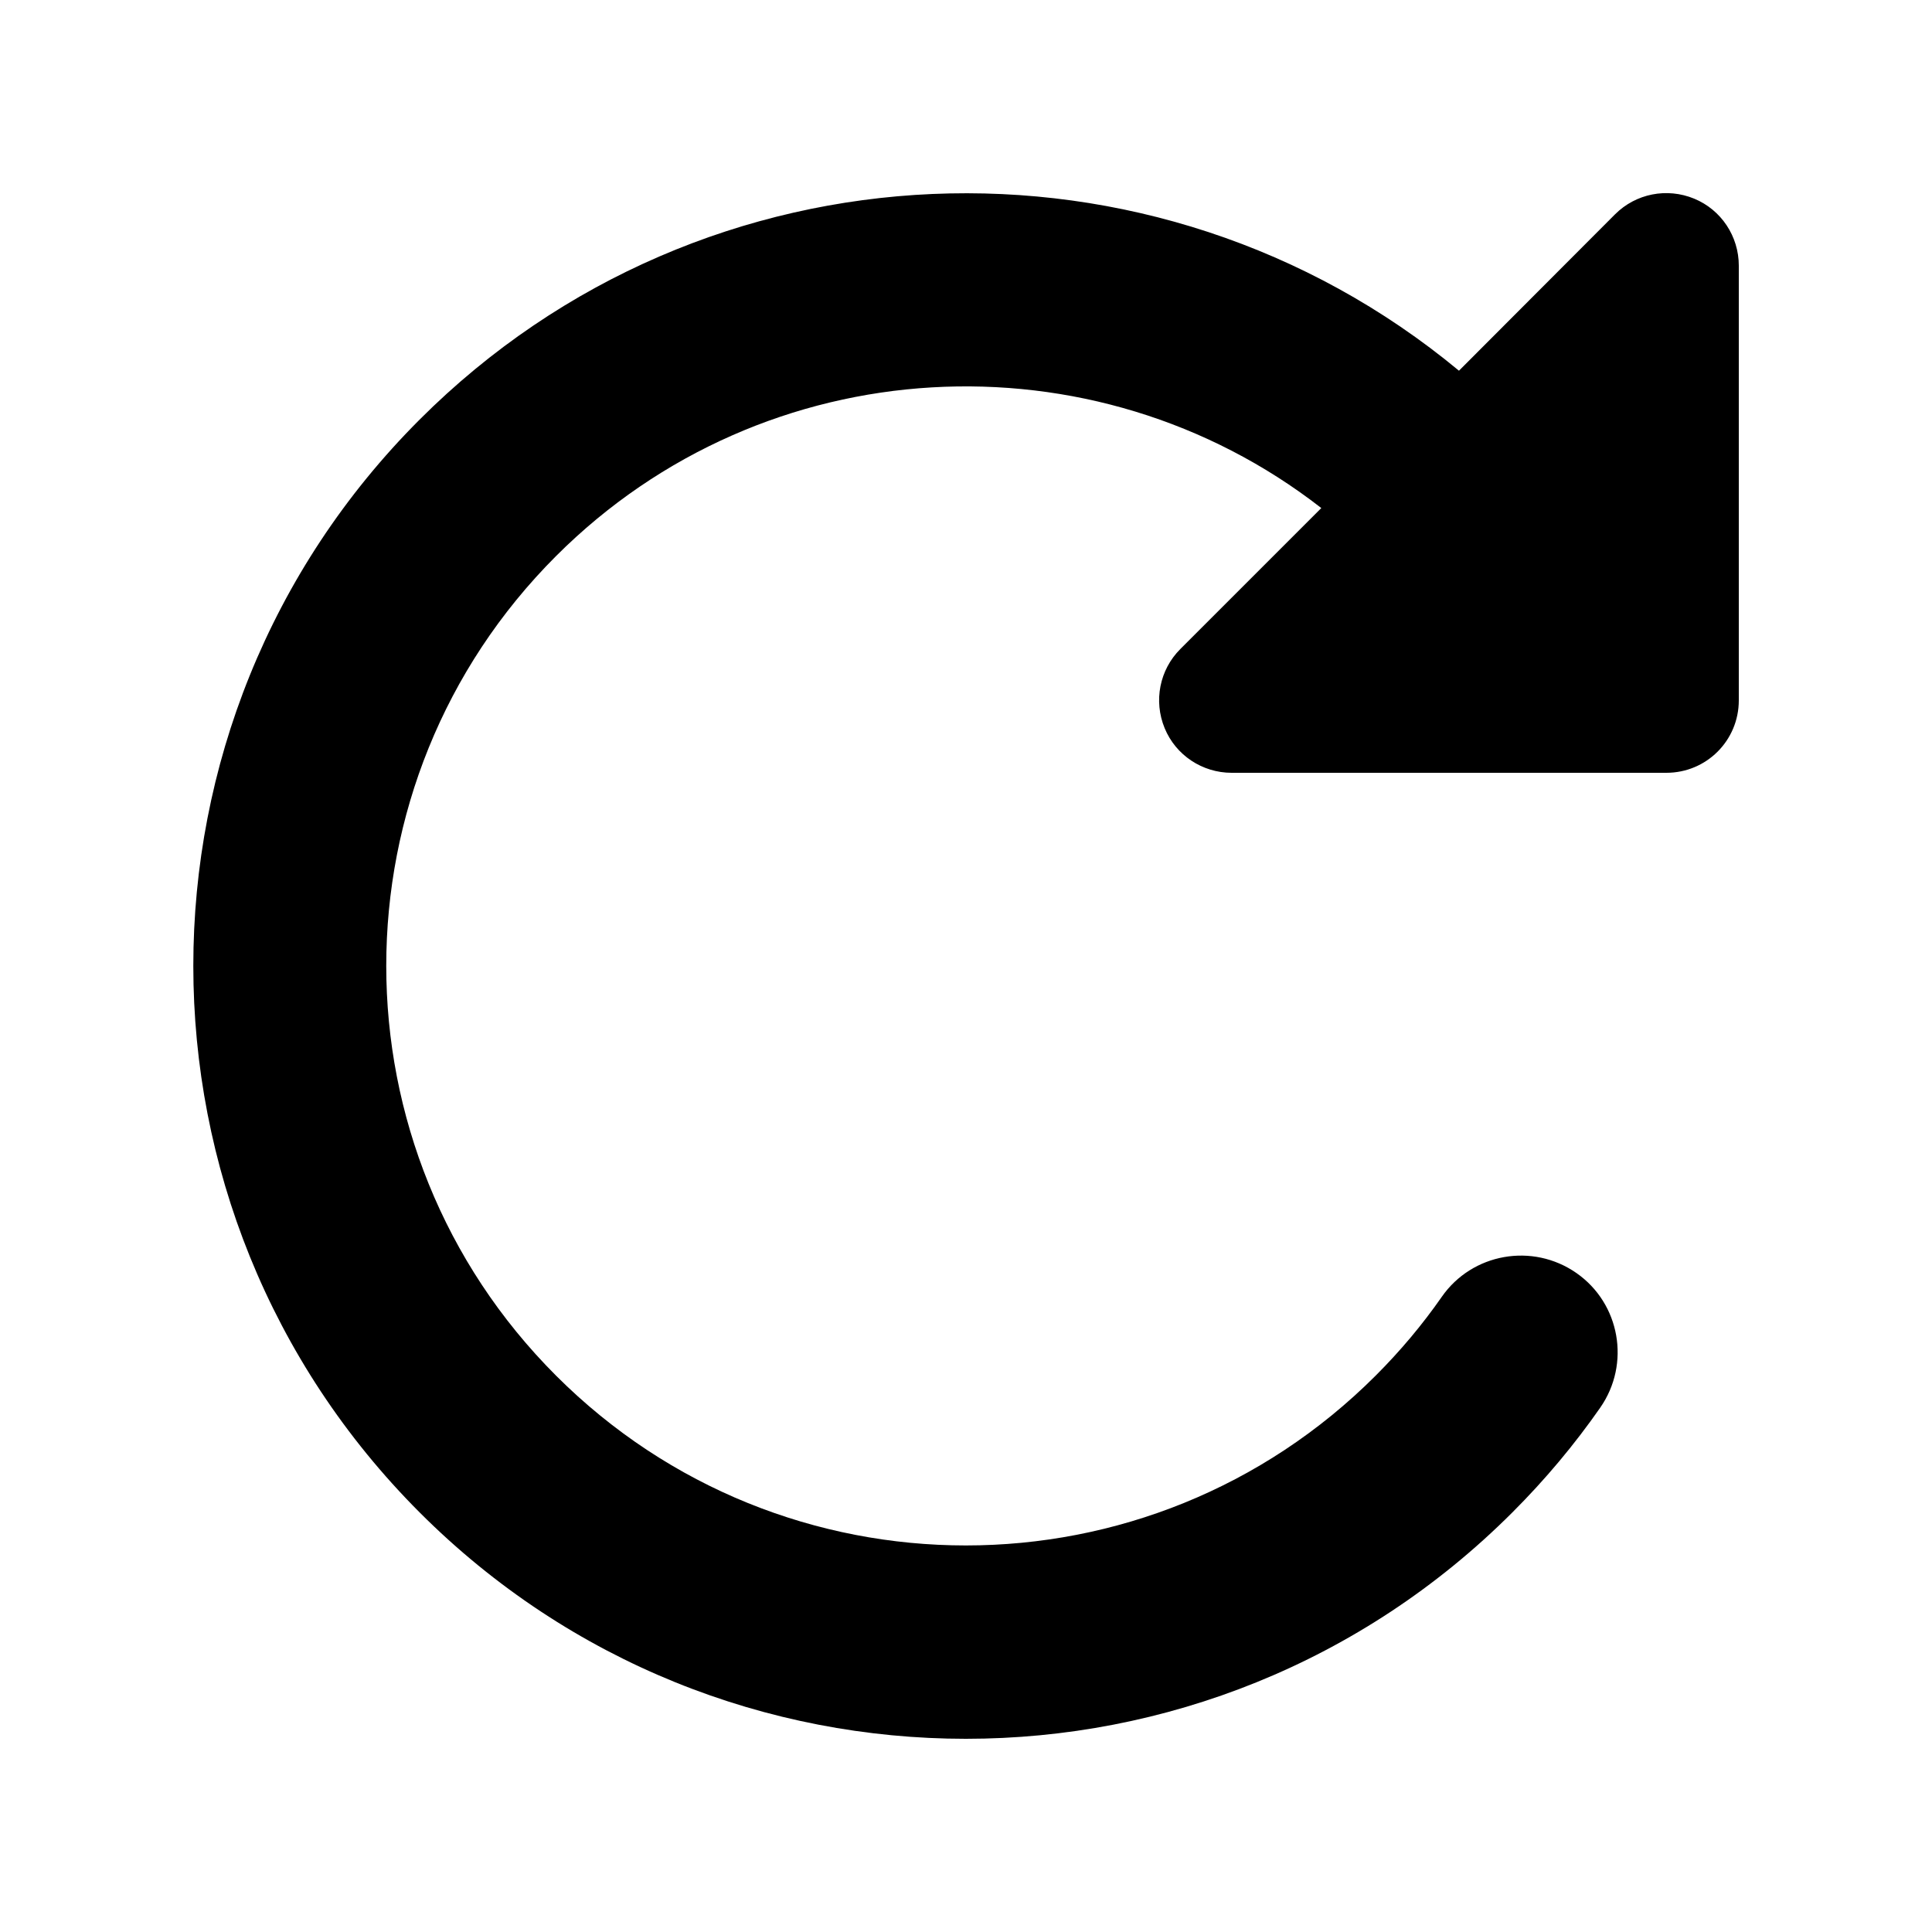
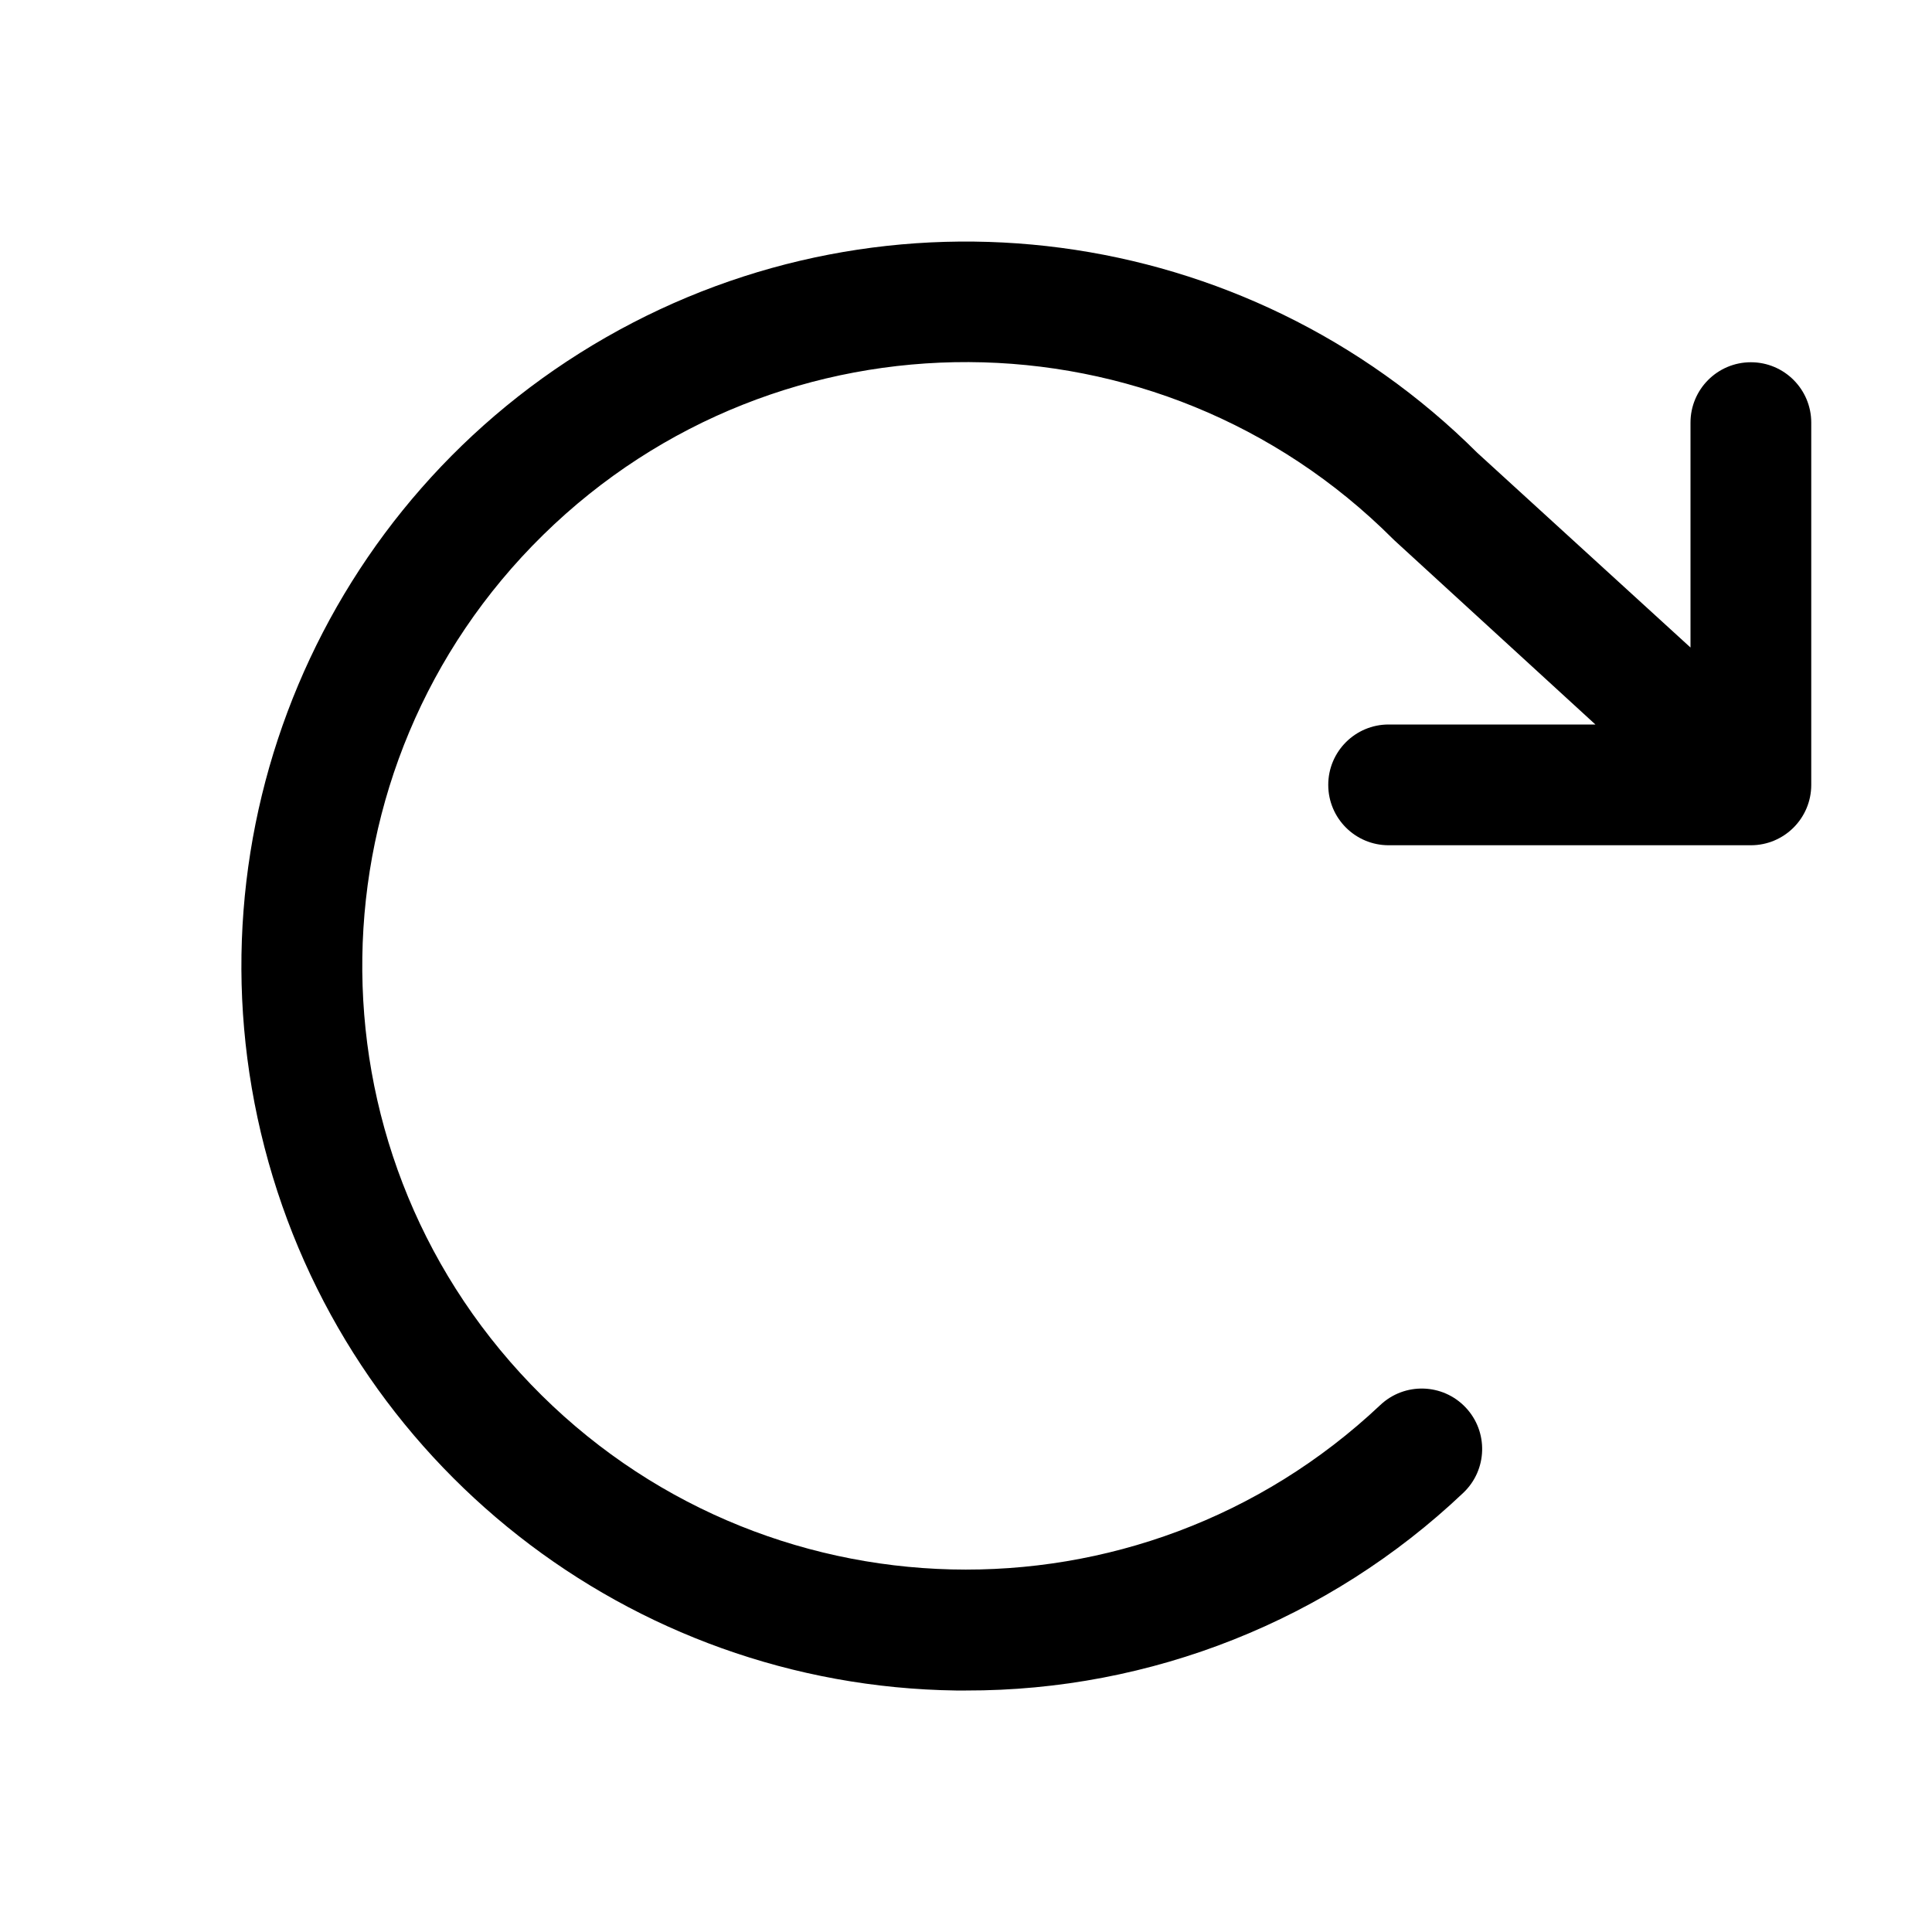
- <svg xmlns="http://www.w3.org/2000/svg" viewBox="0 0 640 640">
-   <path d="M552 256L408 256C398.3 256 389.5 250.2 385.8 241.2C382.1 232.2 384.1 221.9 391 215L437.7 168.3C362.4 109.7 253.4 115 184.2 184.2C109.2 259.2 109.2 380.7 184.2 455.7C259.2 530.7 380.7 530.7 455.7 455.7C463.9 447.5 471.2 438.8 477.6 429.6C487.7 415.1 507.7 411.6 522.2 421.7C536.7 431.8 540.2 451.8 530.1 466.3C521.6 478.5 511.9 490.1 501 501C401 601 238.9 601 139 501C39.1 401 39 239 139 139C233.3 44.7 382.7 39.4 483.3 122.8L535 71C541.9 64.1 552.2 62.1 561.2 65.8C570.2 69.5 576 78.3 576 88L576 232C576 245.3 565.3 256 552 256z" />
+ <svg xmlns="http://www.w3.org/2000/svg" width="32" height="32" fill="#000000" viewBox="0 0 256 256">
+   <path d="M240,56v48a8,8,0,0,1-8,8H184a8,8,0,0,1,0-16H211.4L184.81,71.64l-.25-.24a80,80,0,1,0-1.67,114.78,8,8,0,0,1,11,11.63A95.44,95.44,0,0,1,128,224h-1.32A96,96,0,1,1,195.75,60L224,85.8V56a8,8,0,1,1,16,0Z" />
</svg>
